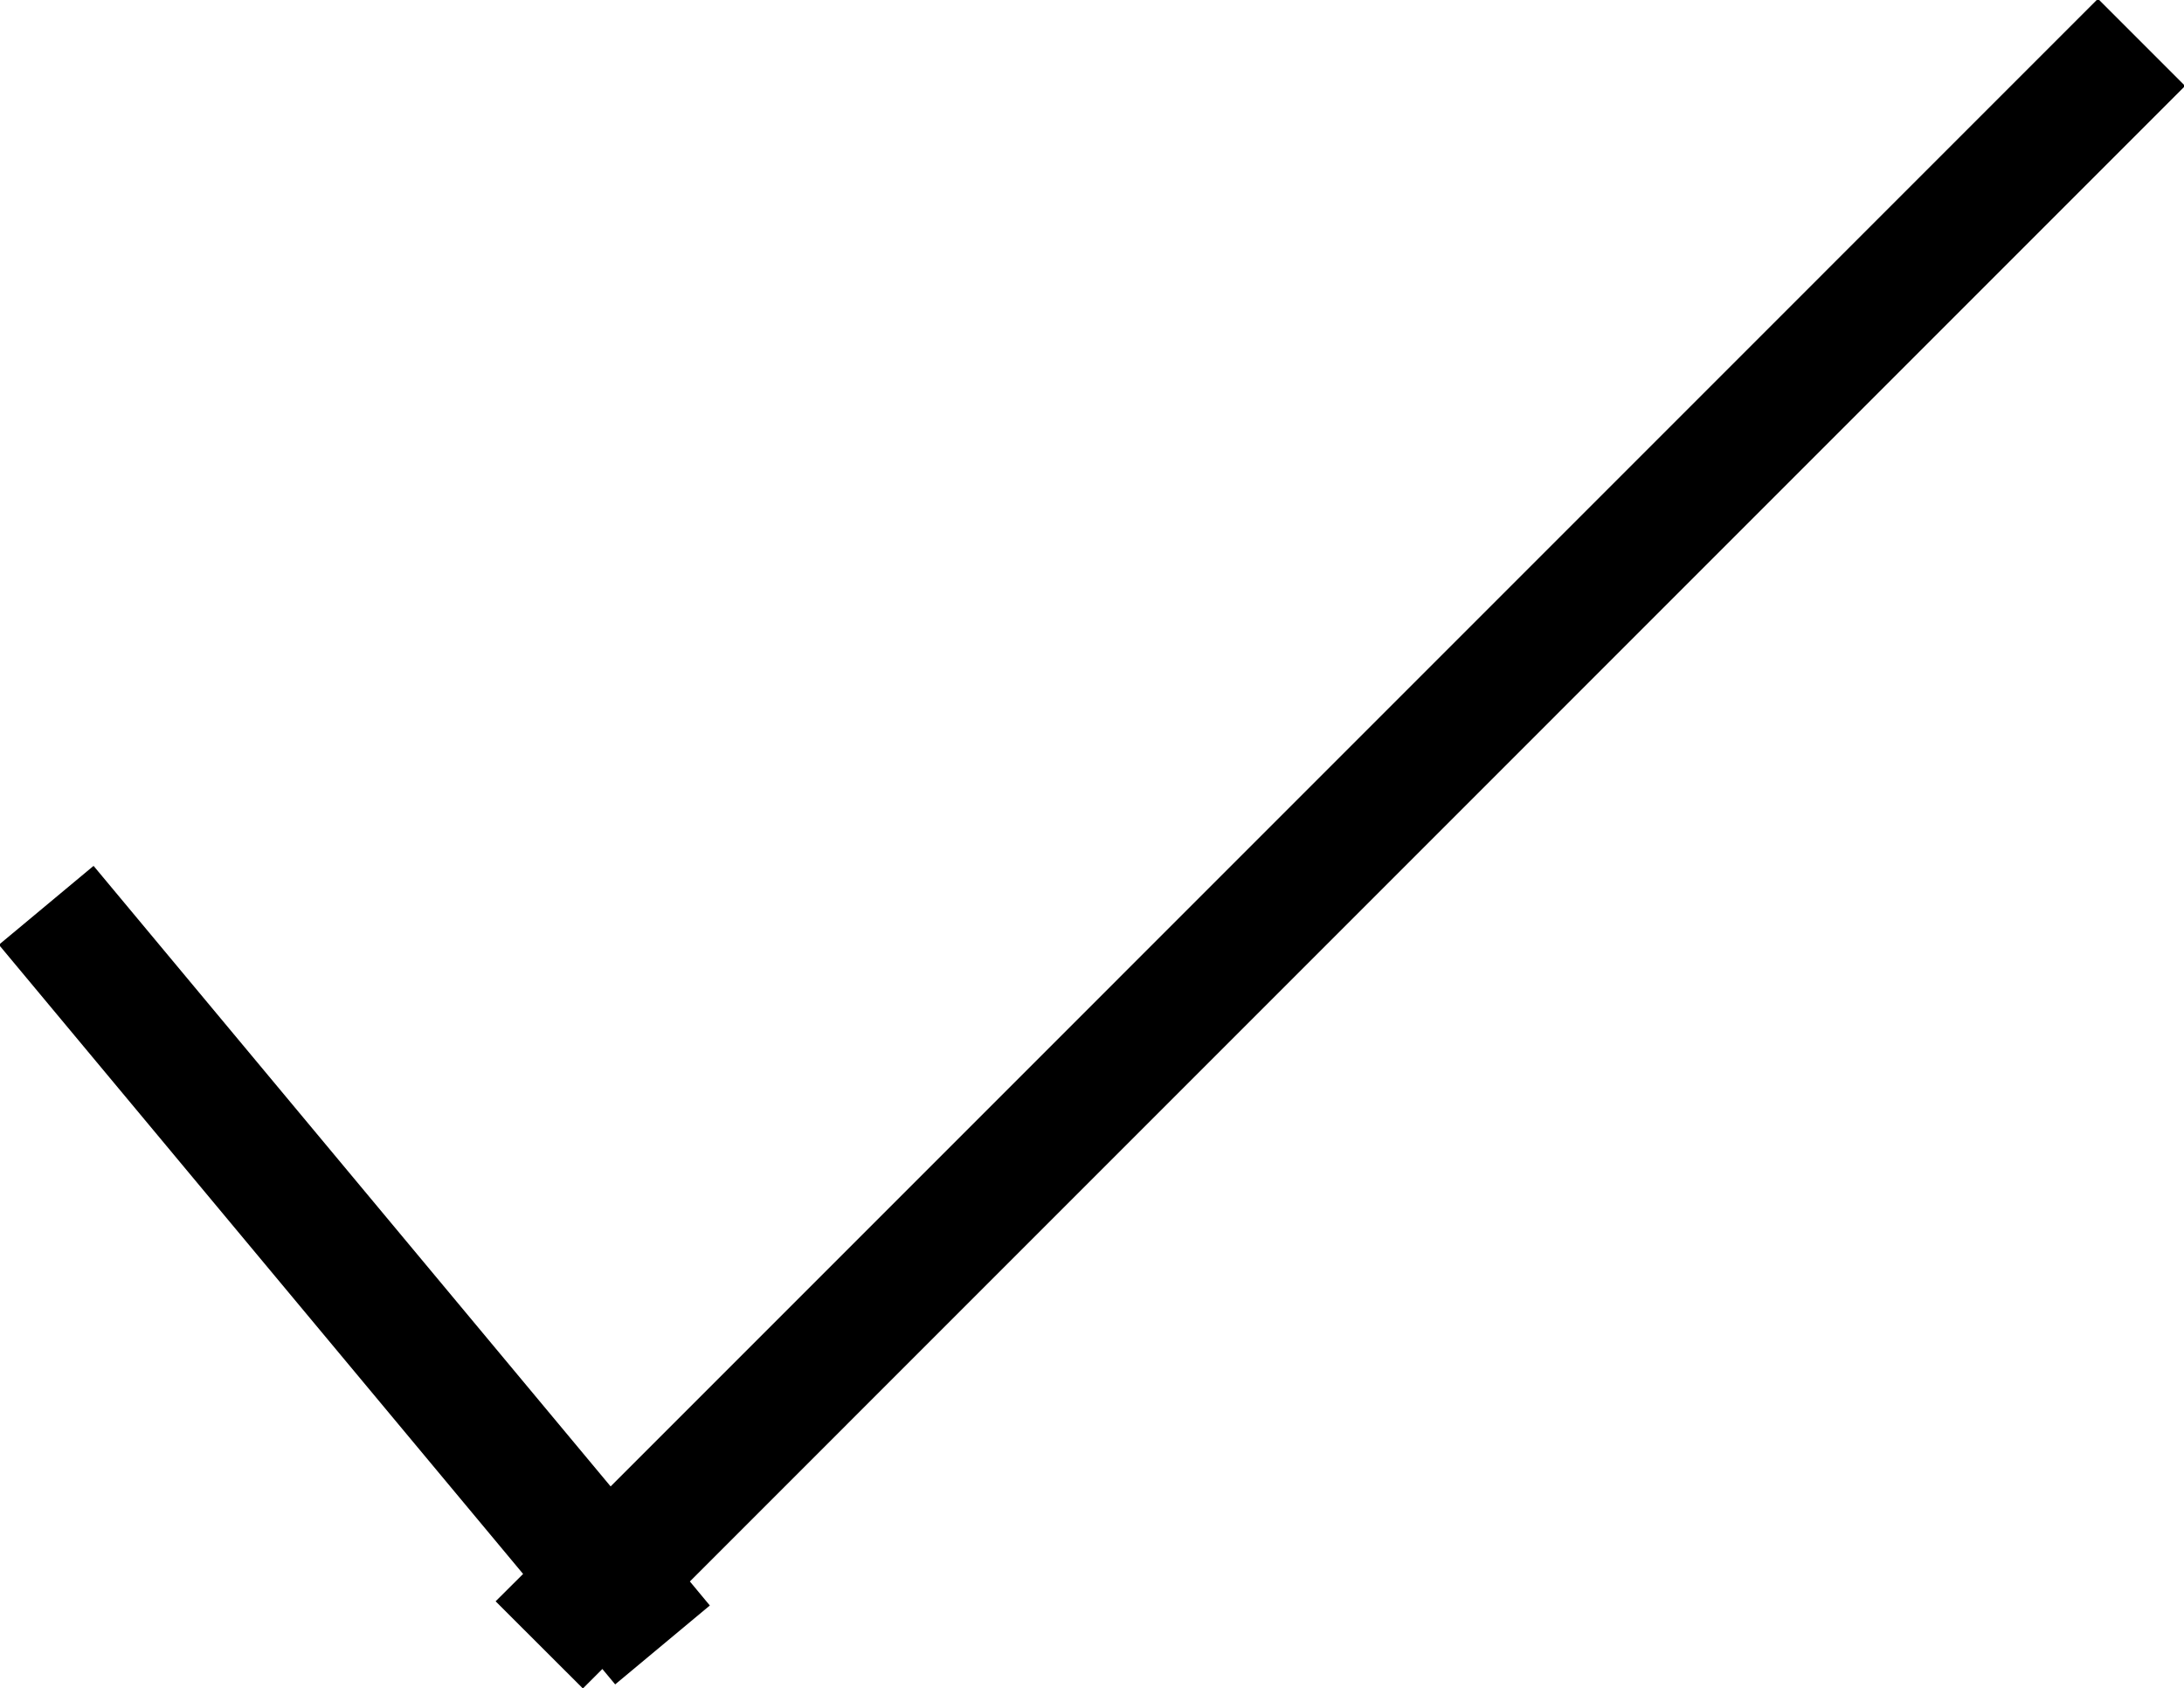
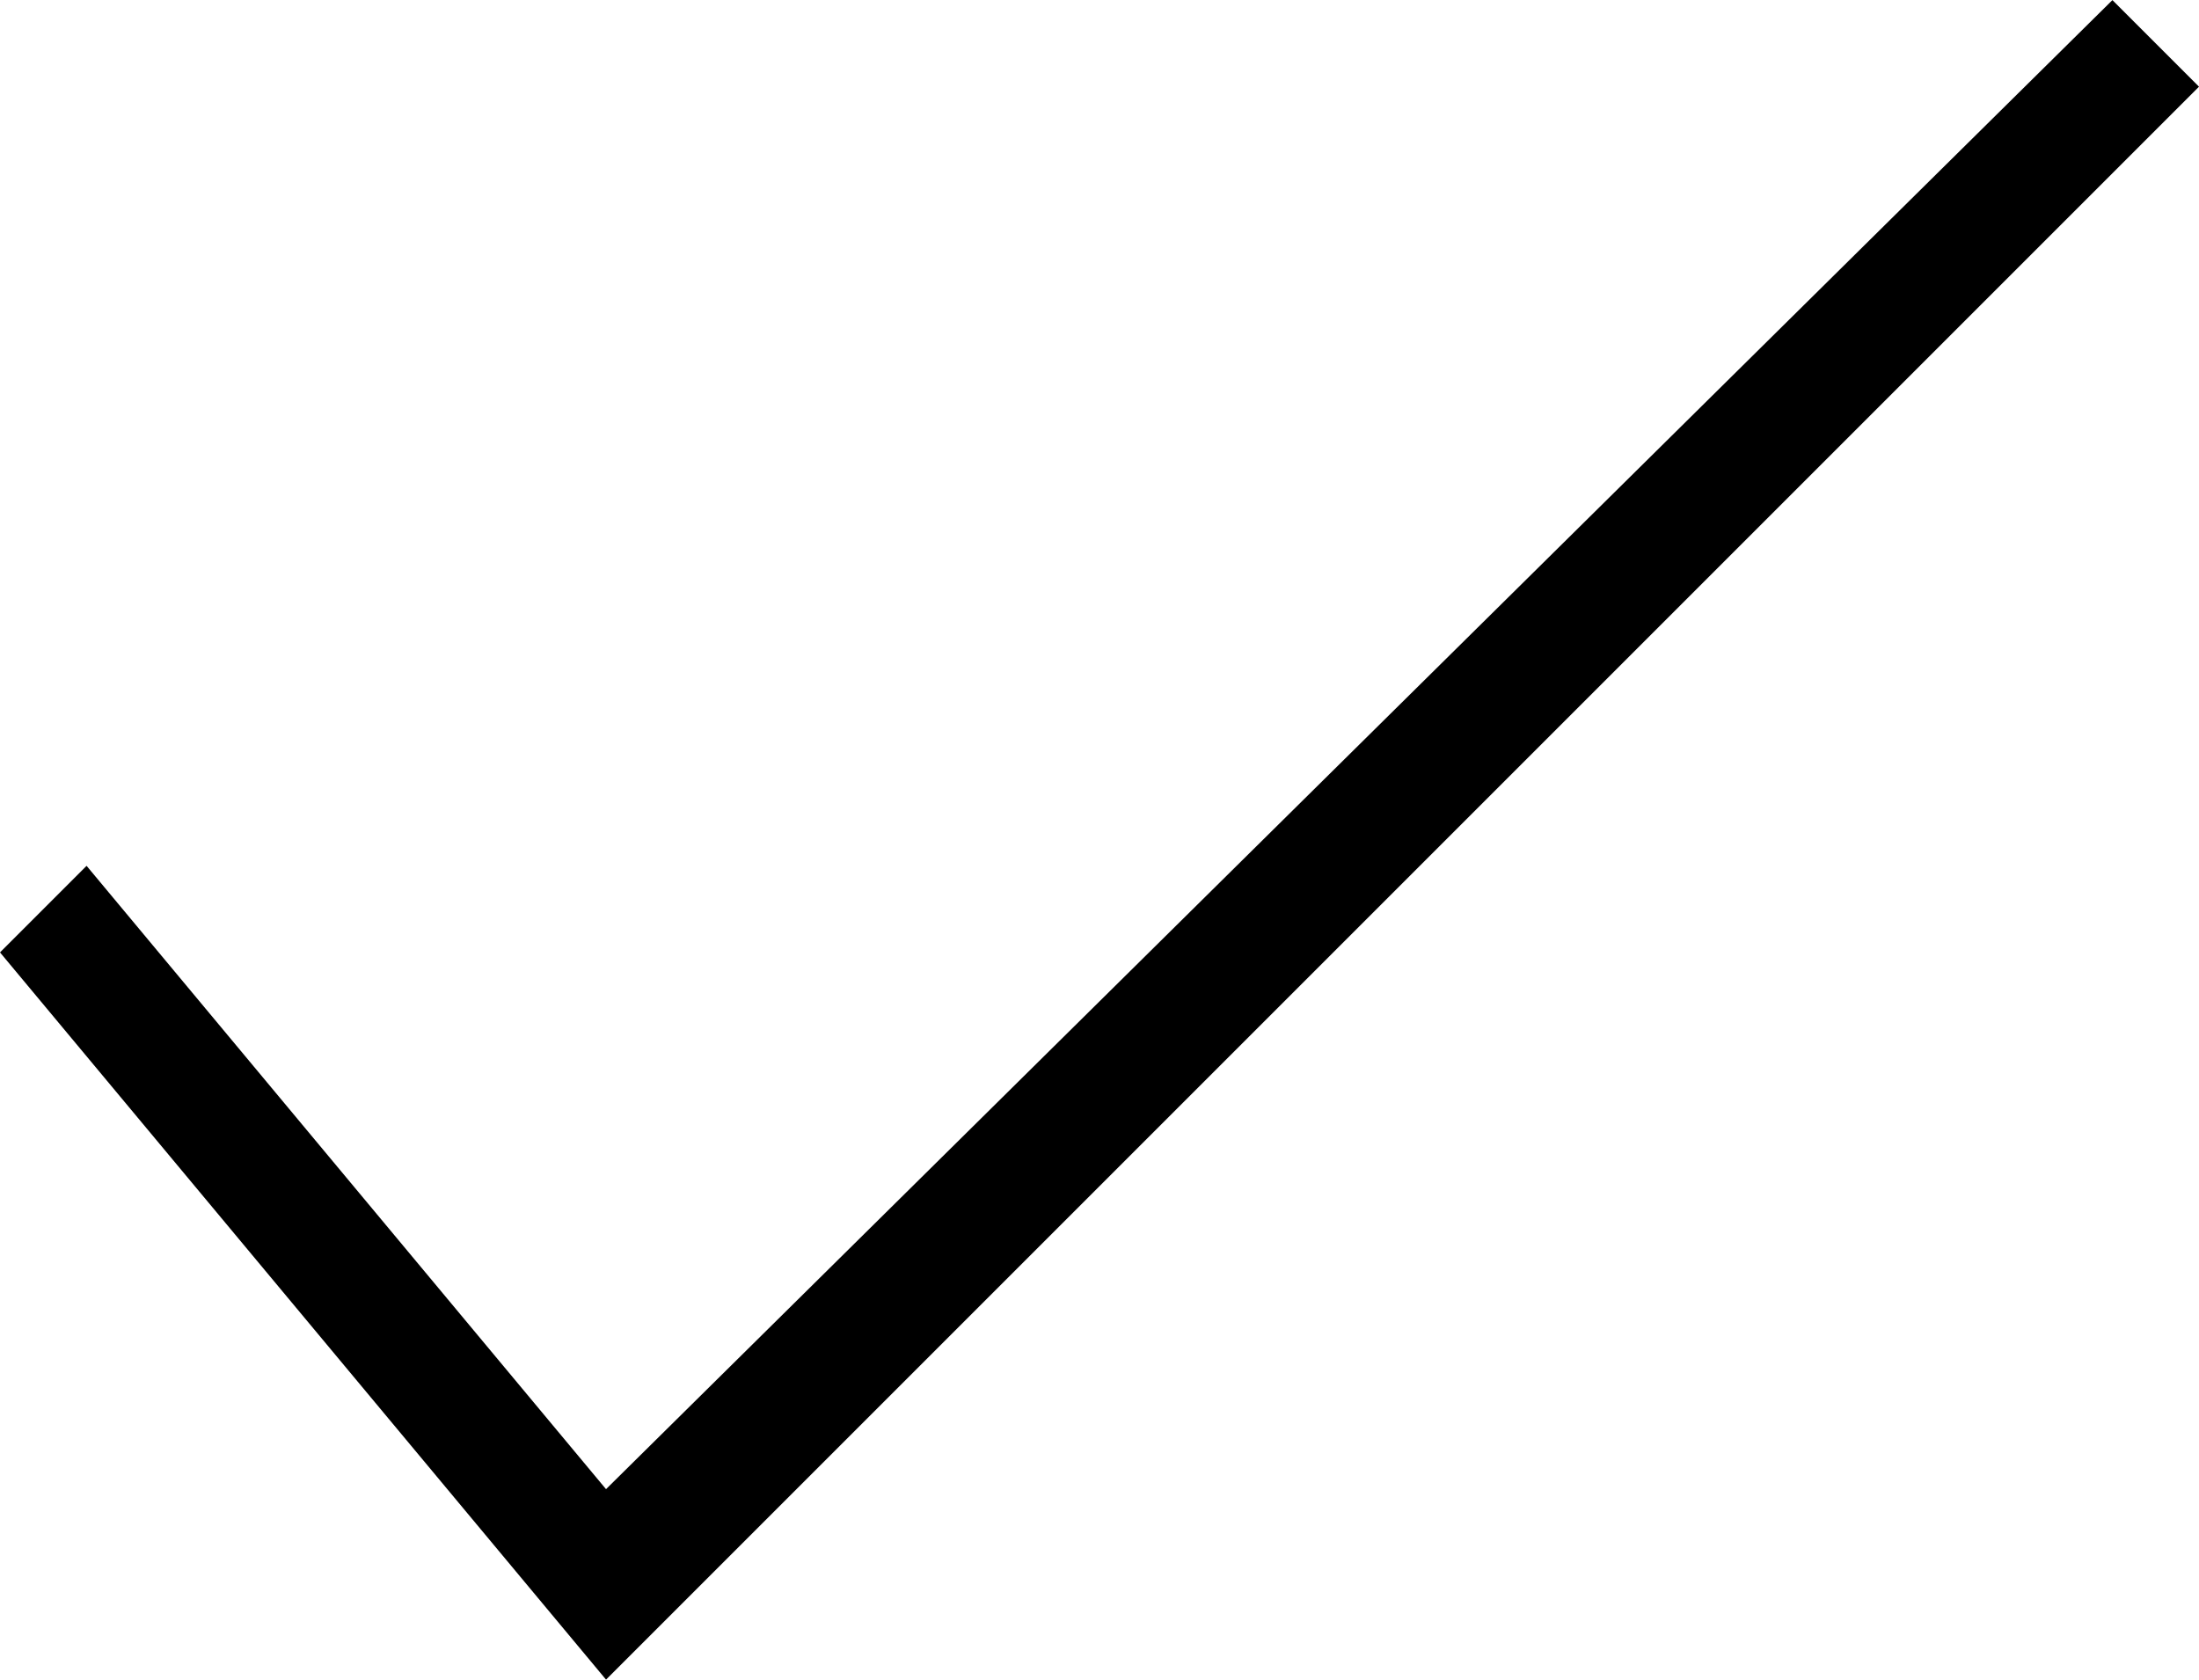
- <svg xmlns="http://www.w3.org/2000/svg" preserveAspectRatio="xMidYMid" width="17.719" height="13.688" viewBox="0 0 17.719 13.688">
+ <svg xmlns="http://www.w3.org/2000/svg" xml:space="preserve" width="12.235mm" height="9.346mm" version="1.1" viewBox="0 0 127 97">
  <defs>
-     
-   </defs>
-   <path d="M17.728,0.697 L5.597,12.829 L5.759,13.024 L4.991,13.664 L4.887,13.539 L4.729,13.697 L4.021,12.990 L4.244,12.768 L-0.009,7.664 L0.759,7.024 L4.954,12.058 L17.021,-0.010 L17.728,0.697 Z" class="cls-1" />
+   
+  </defs>
+   <g id="Слой_x0020_1">
+     <polygon class="fil0" points="127,5 35,97 0,55 5,50 35,86 122,0 " />
+   </g>
</svg>
